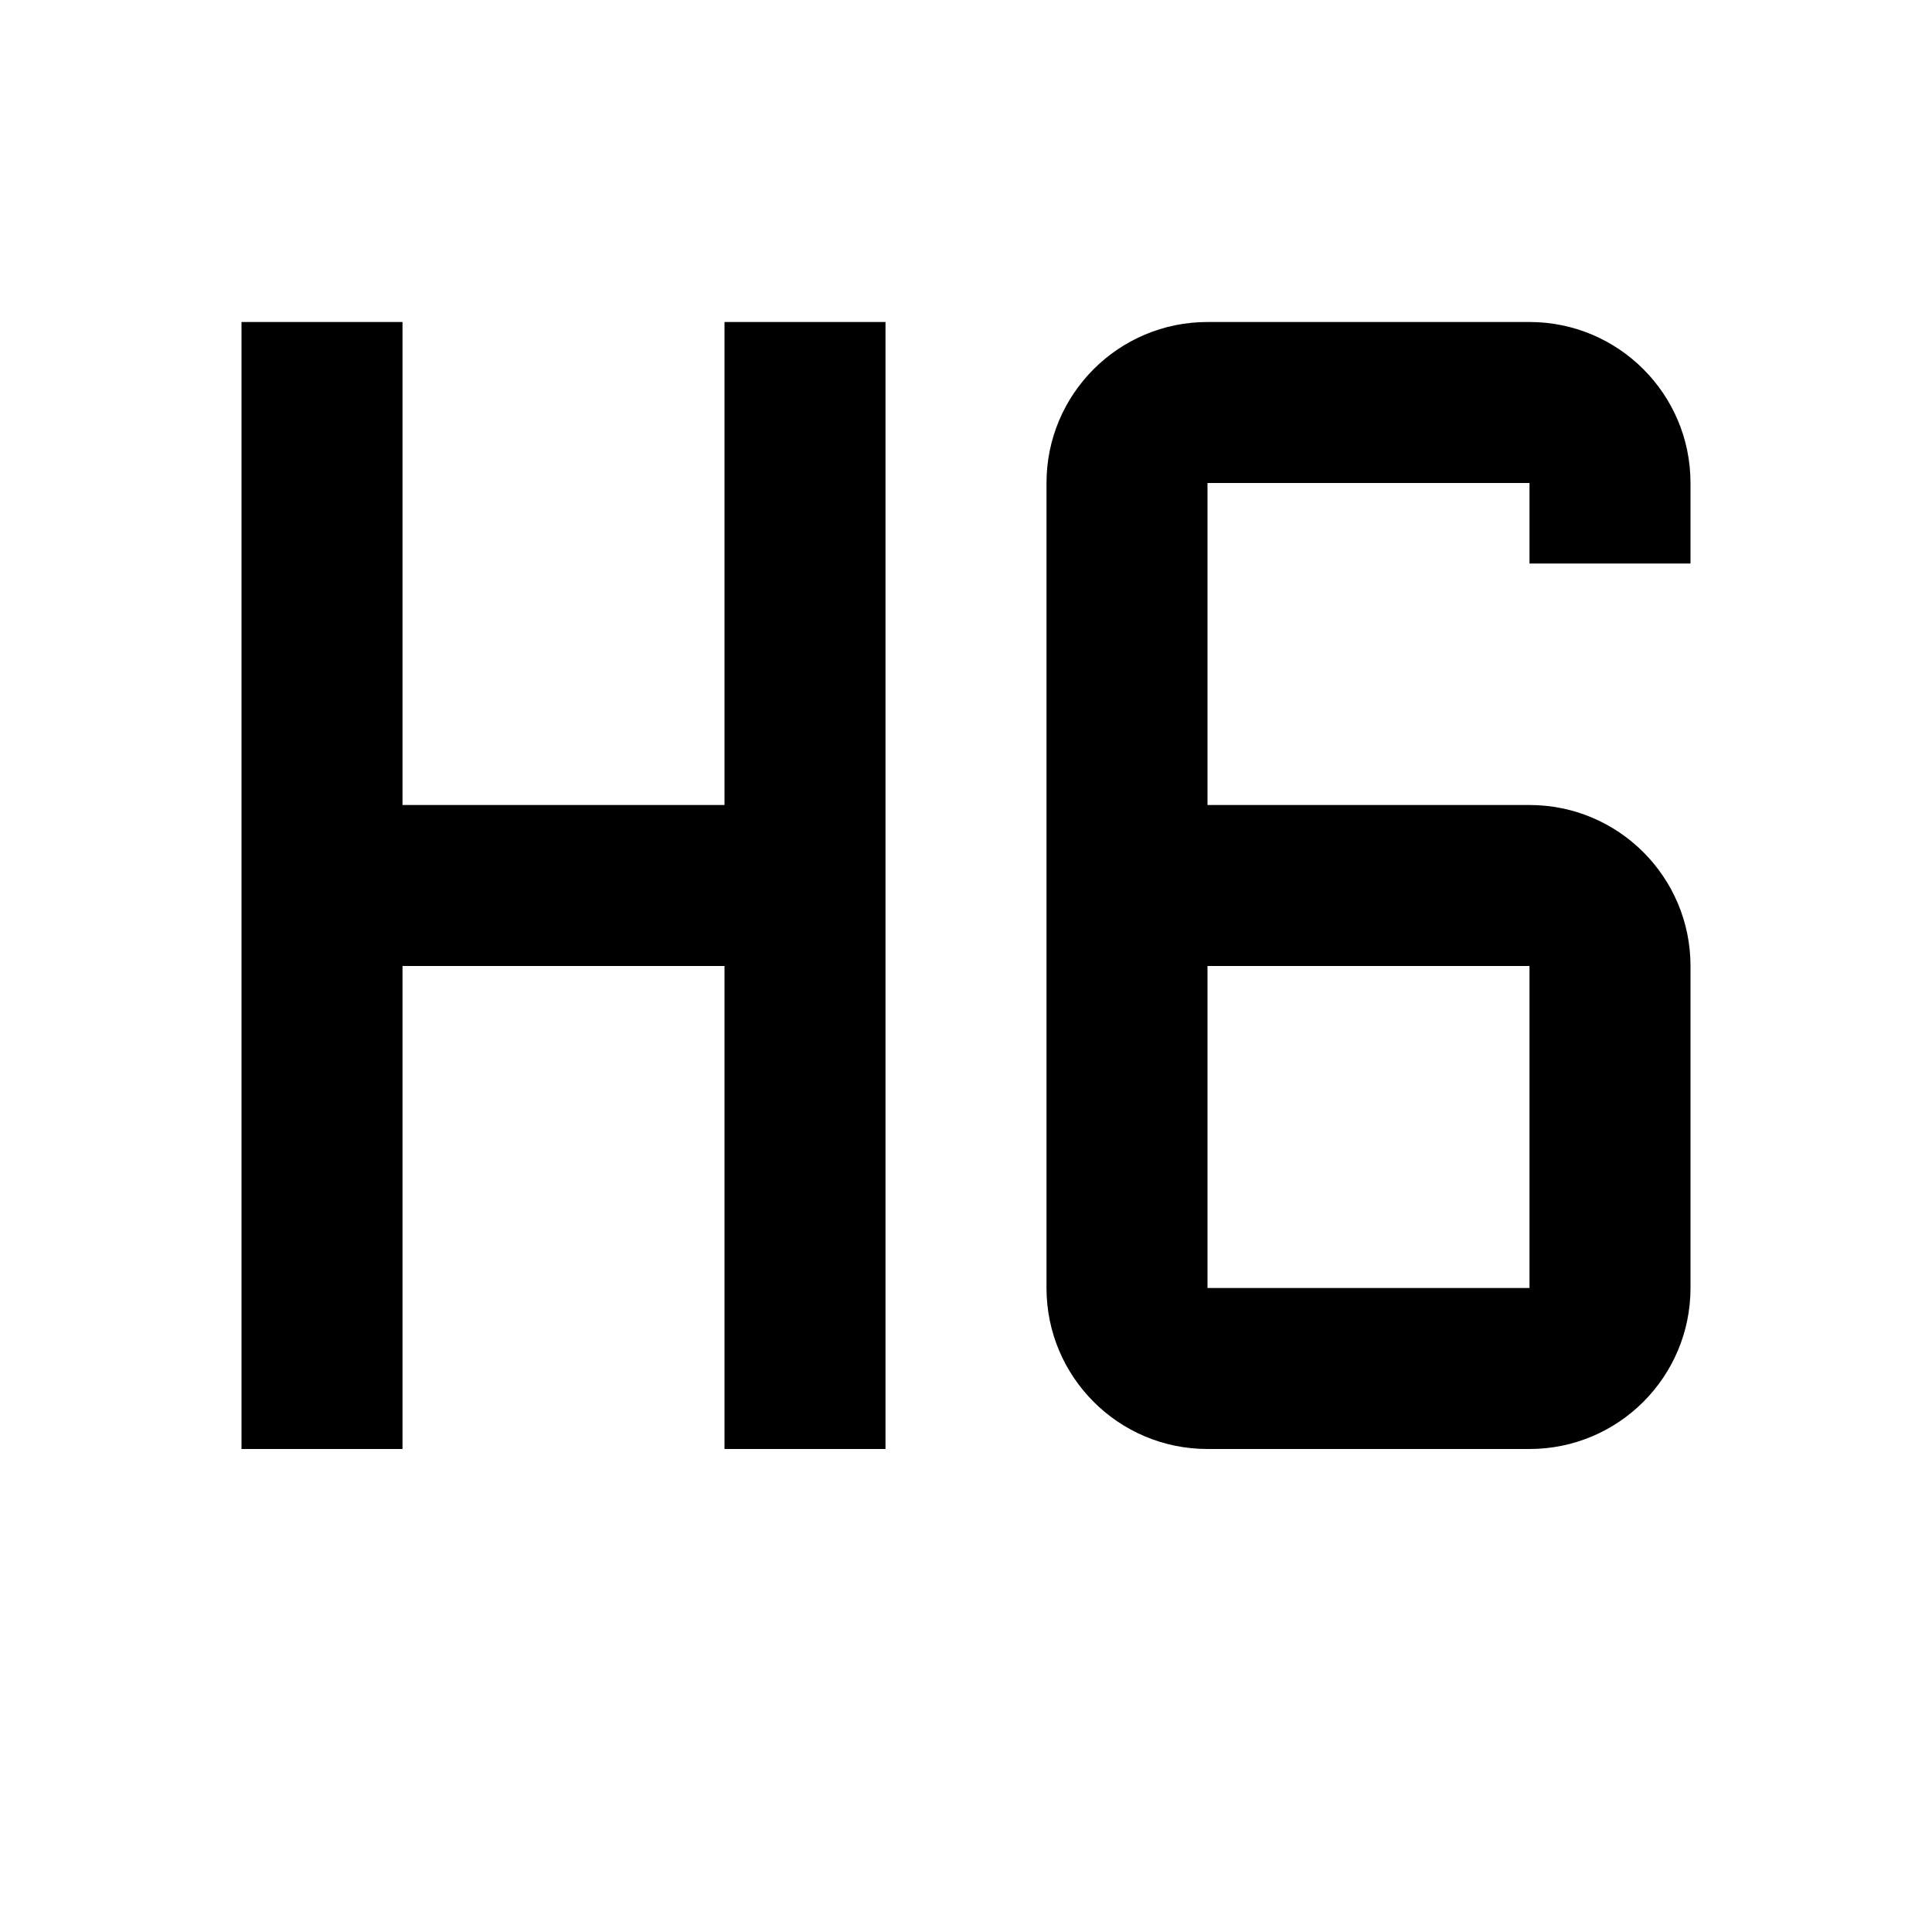
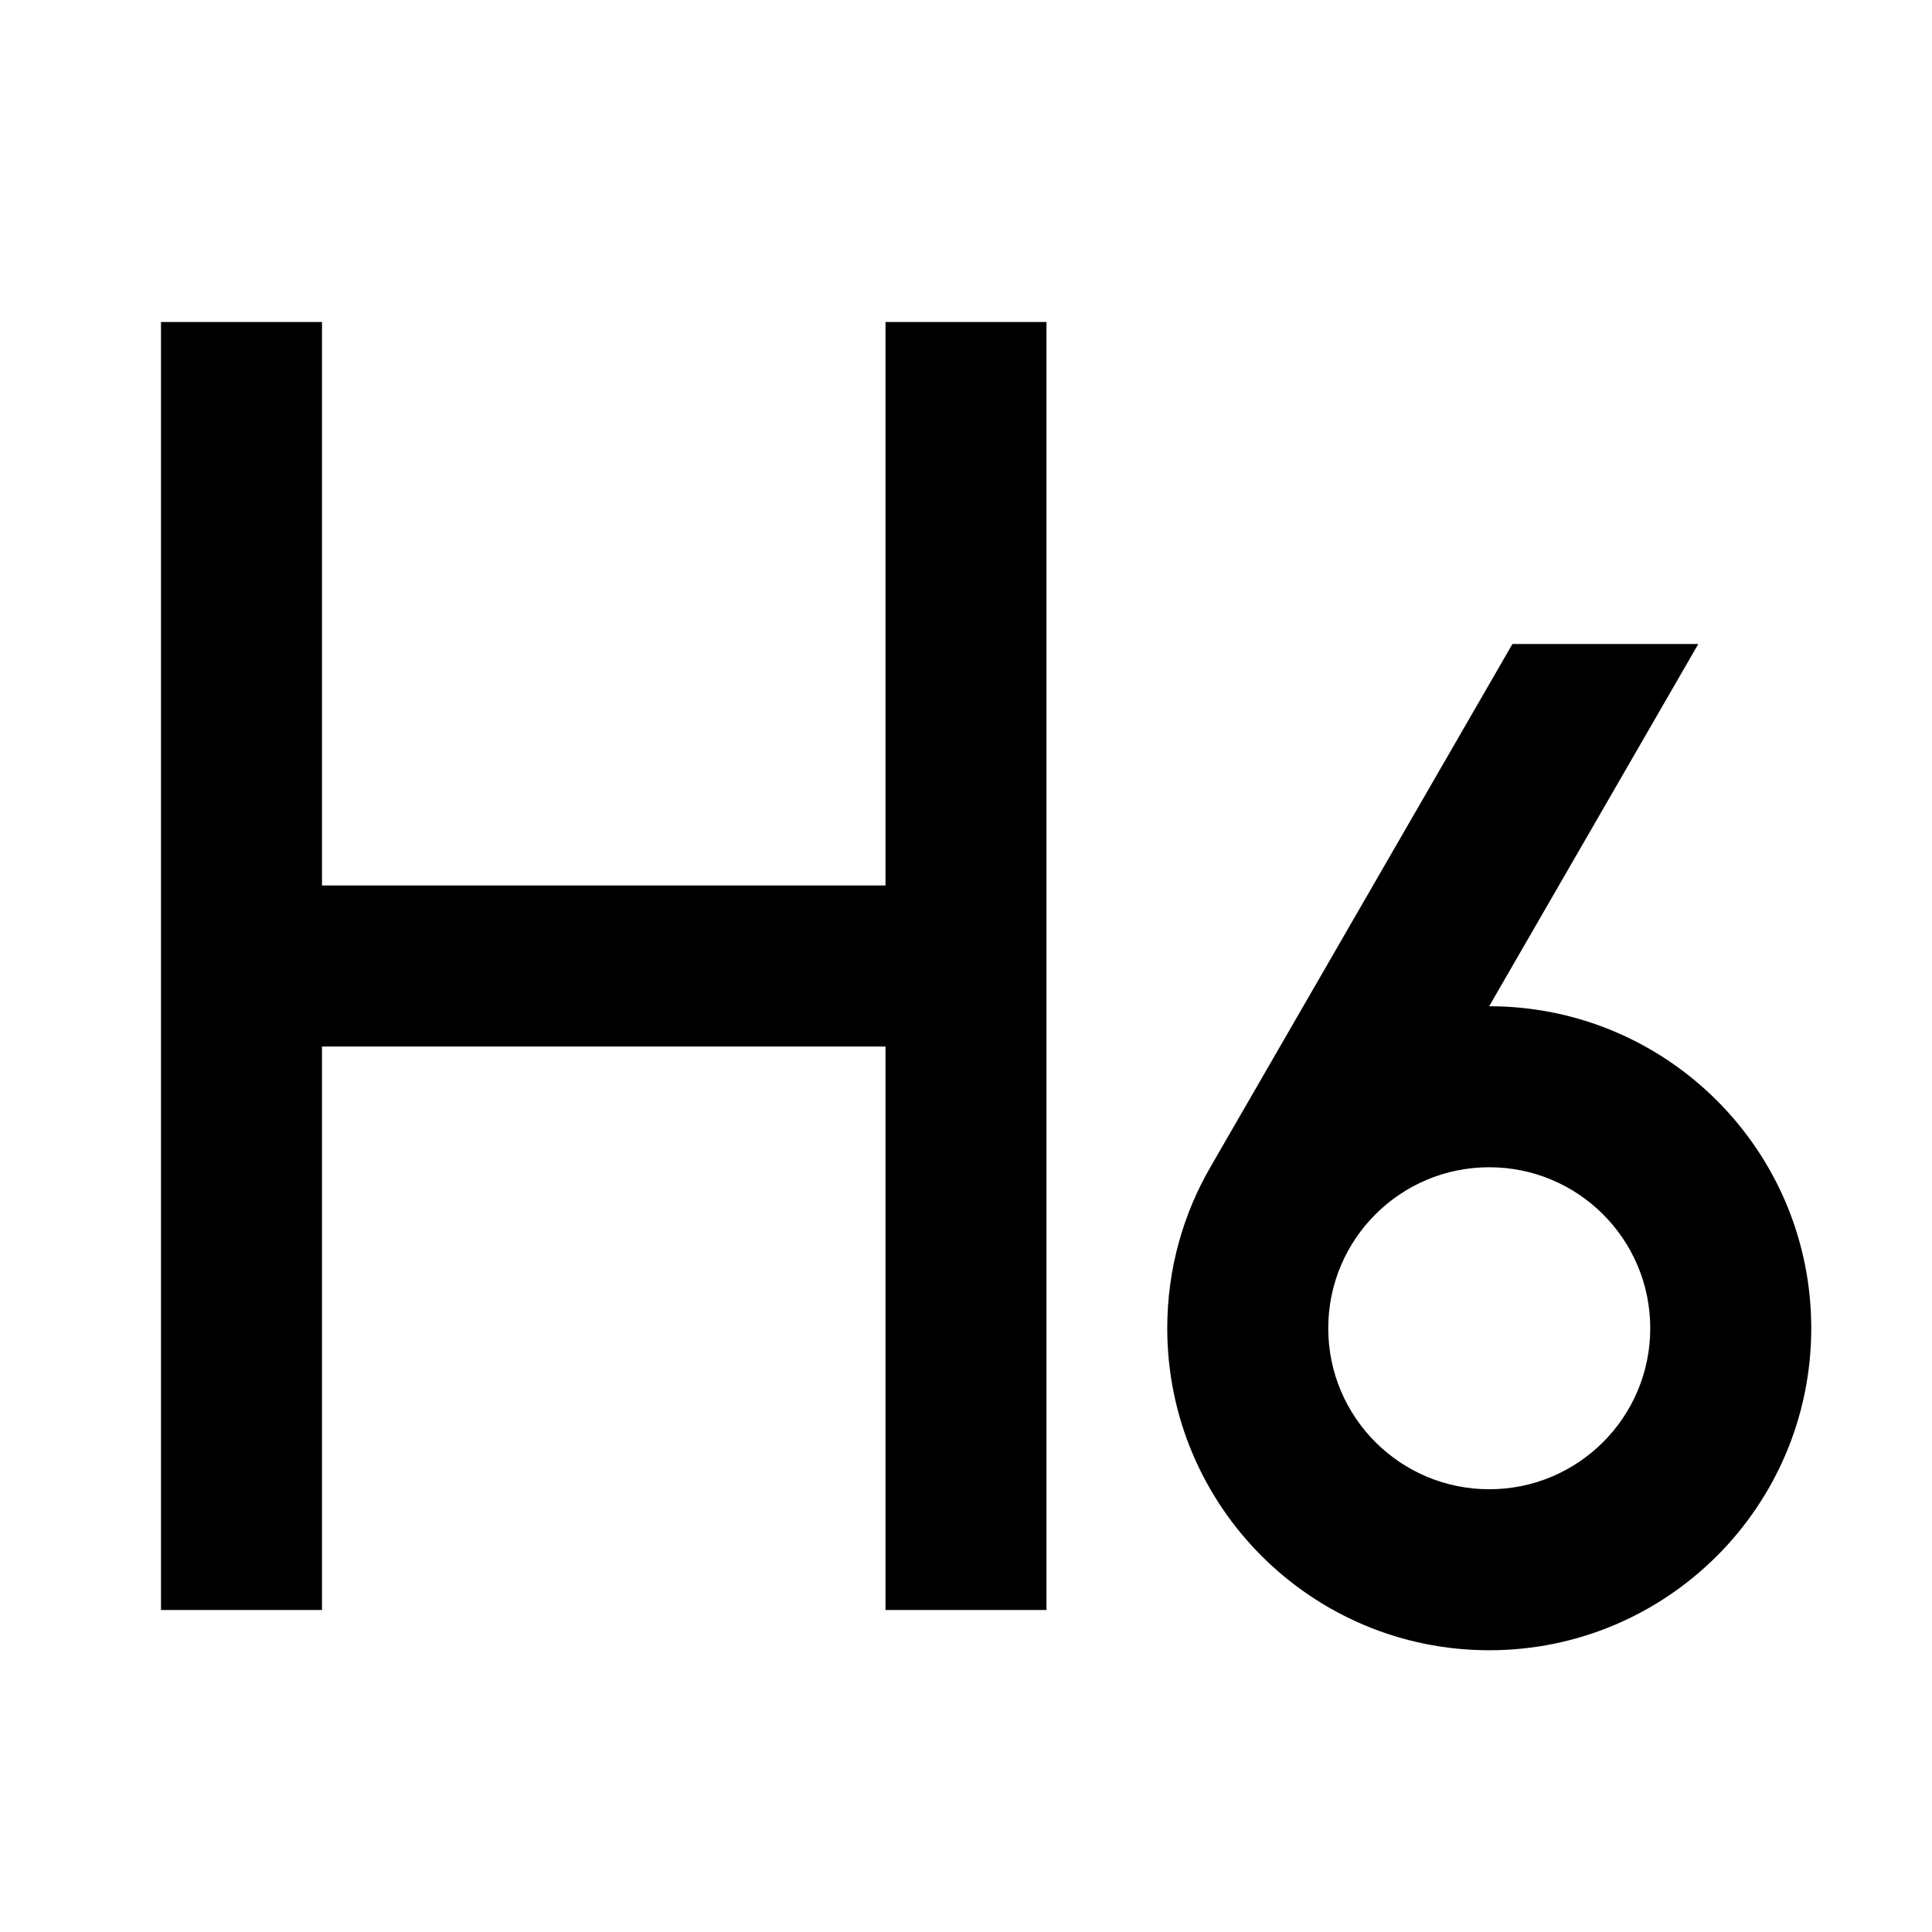
- <svg xmlns="http://www.w3.org/2000/svg" viewBox="0 0 24 24">
-   <path d="M3,4H5V10H9V4H11V18H9V12H5V18H3V4M15,4H19A2,2 0 0,1 21,6V7H19V6H15V10H19A2,2 0 0,1 21,12V16A2,2 0 0,1 19,18H15A2,2 0 0,1 13,16V6A2,2 0 0,1 15,4M15,12V16H19V12H15Z" />
+ <svg xmlns="http://www.w3.org/2000/svg" viewBox="0 0 24 24" fill="currentColor">
+   <path d="M21.097 8L18.499 12.5C20.709 12.5 22.5 14.291 22.5 16.5C22.5 18.709 20.709 20.5 18.5 20.5C16.291 20.5 14.5 18.709 14.5 16.5C14.5 15.764 14.699 15.074 15.046 14.481L18.788 8H21.097ZM4 4V11H11V4H13V20H11V13H4V20H2V4H4ZM18.5 14.5C17.395 14.5 16.5 15.395 16.5 16.5C16.5 17.605 17.395 18.5 18.5 18.5C19.605 18.5 20.5 17.605 20.5 16.5C20.5 15.395 19.605 14.5 18.5 14.5Z" />
</svg>
